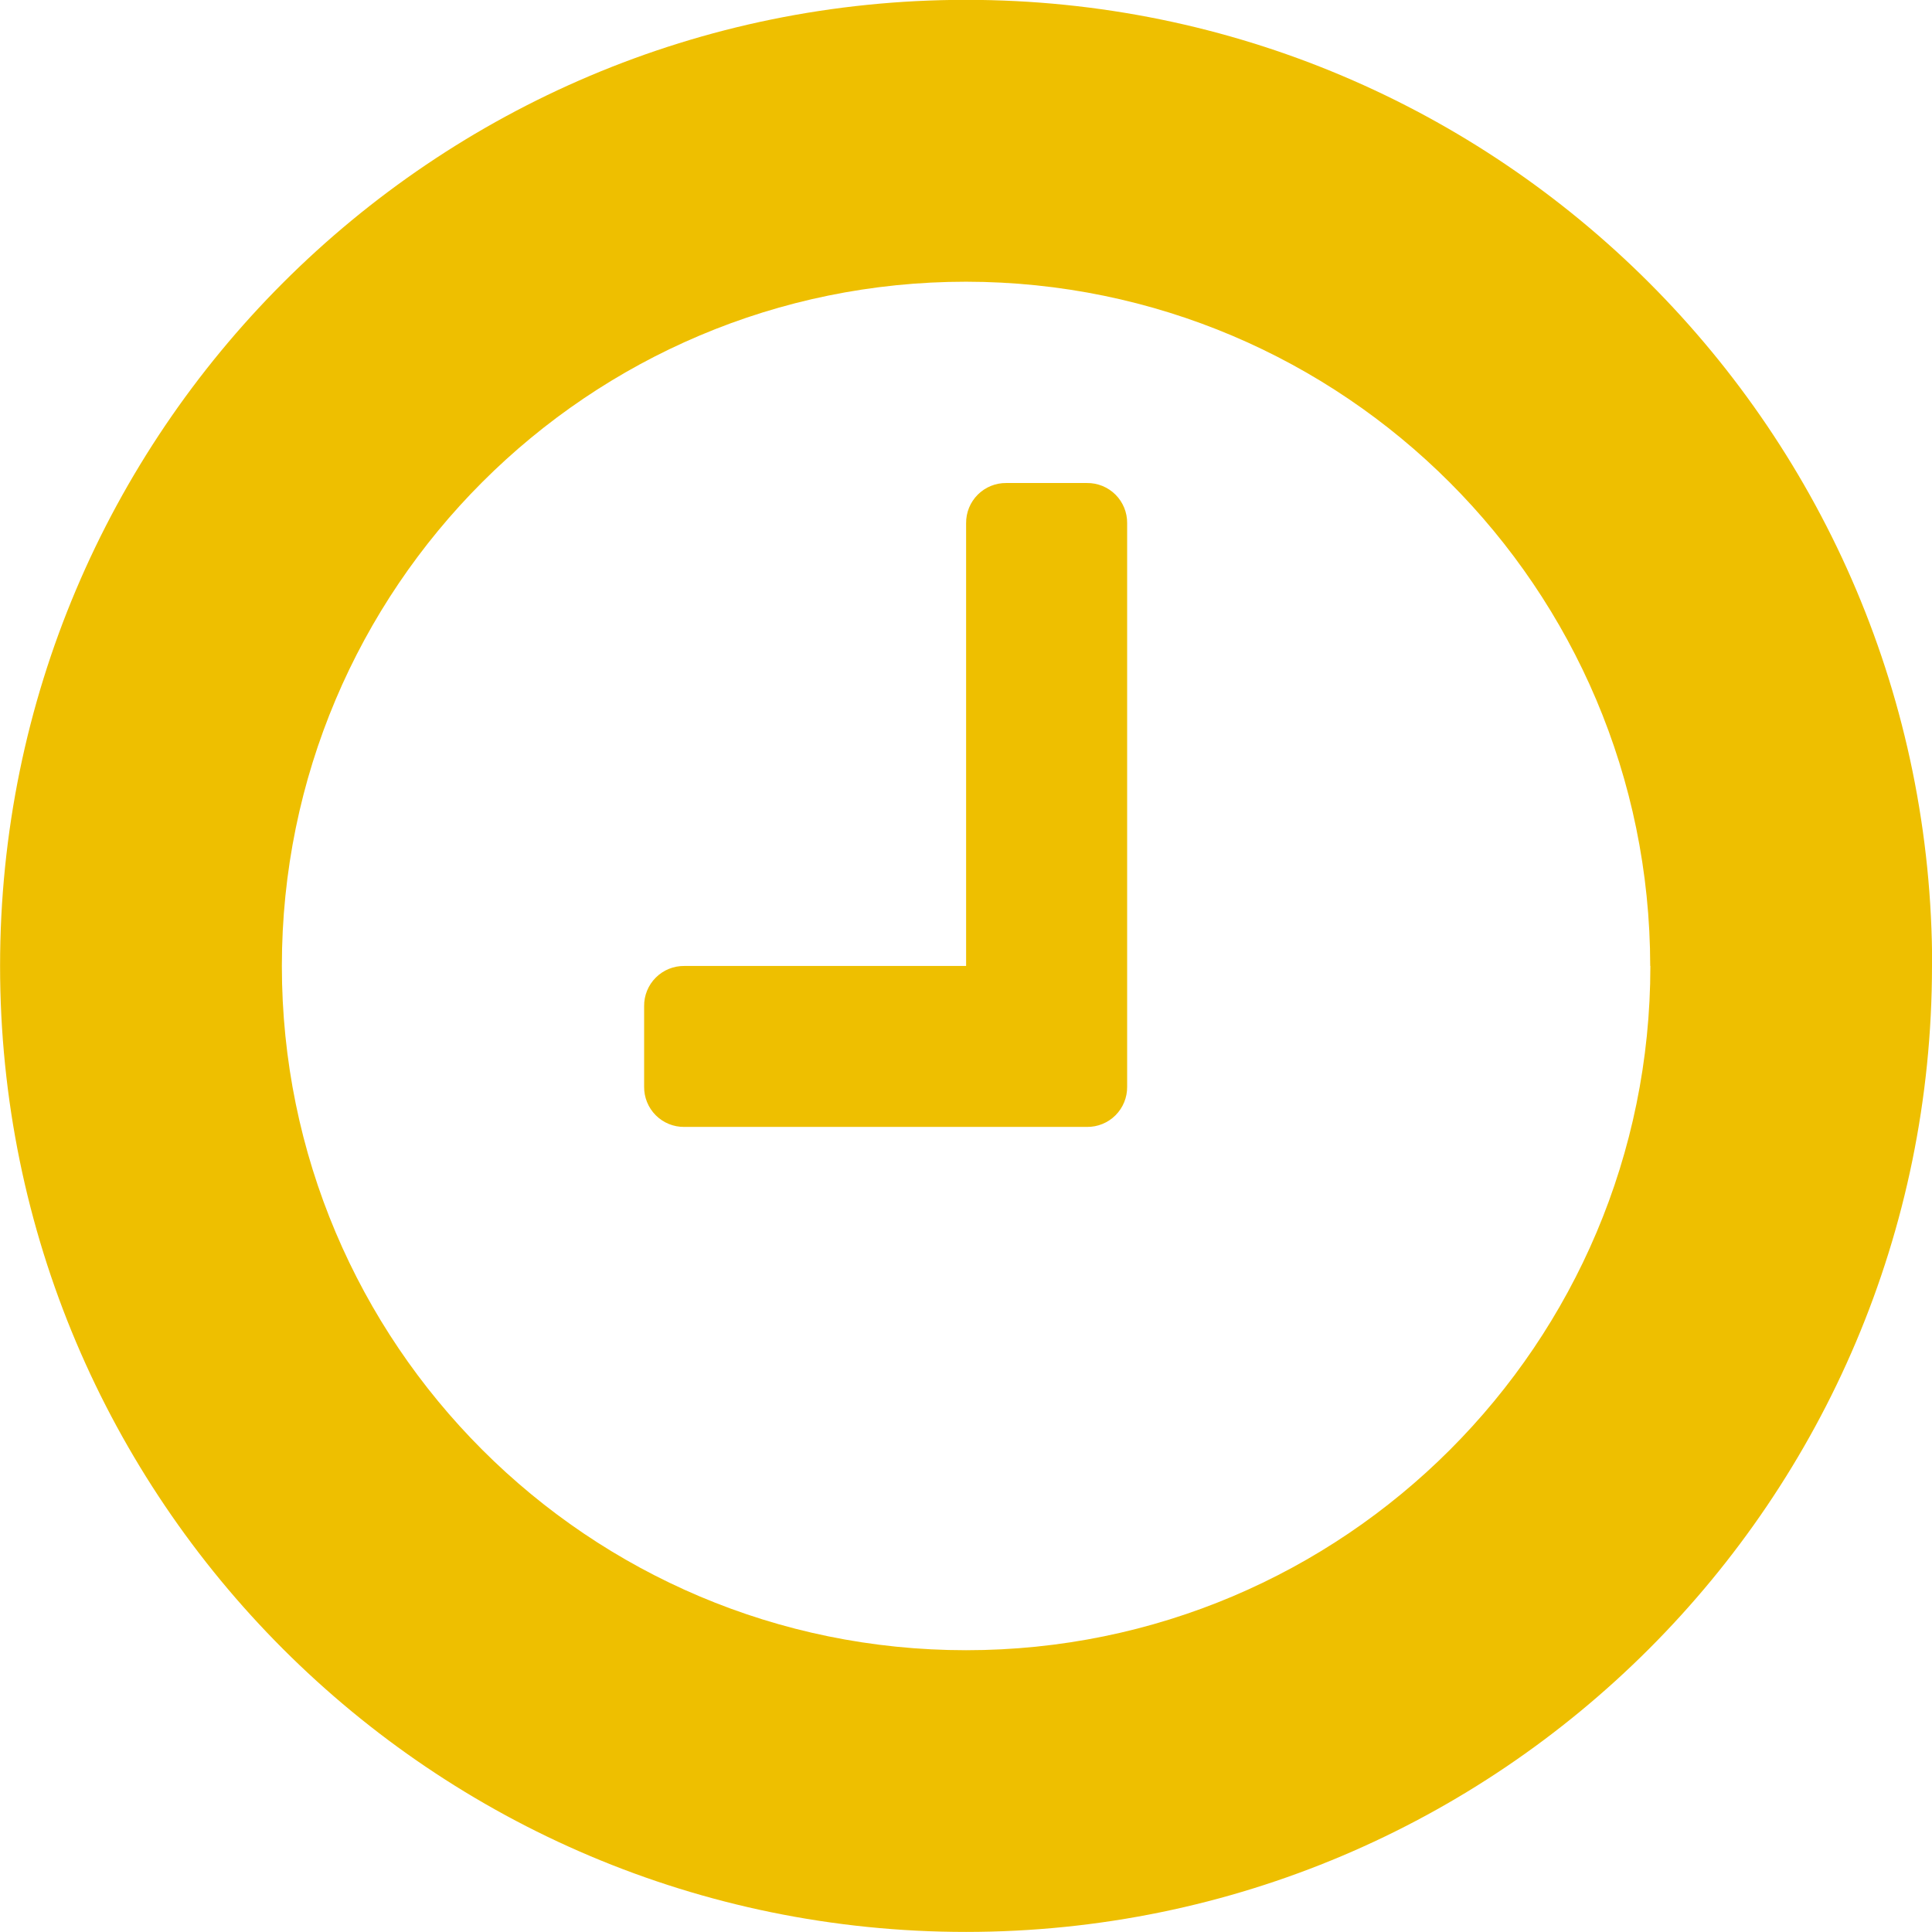
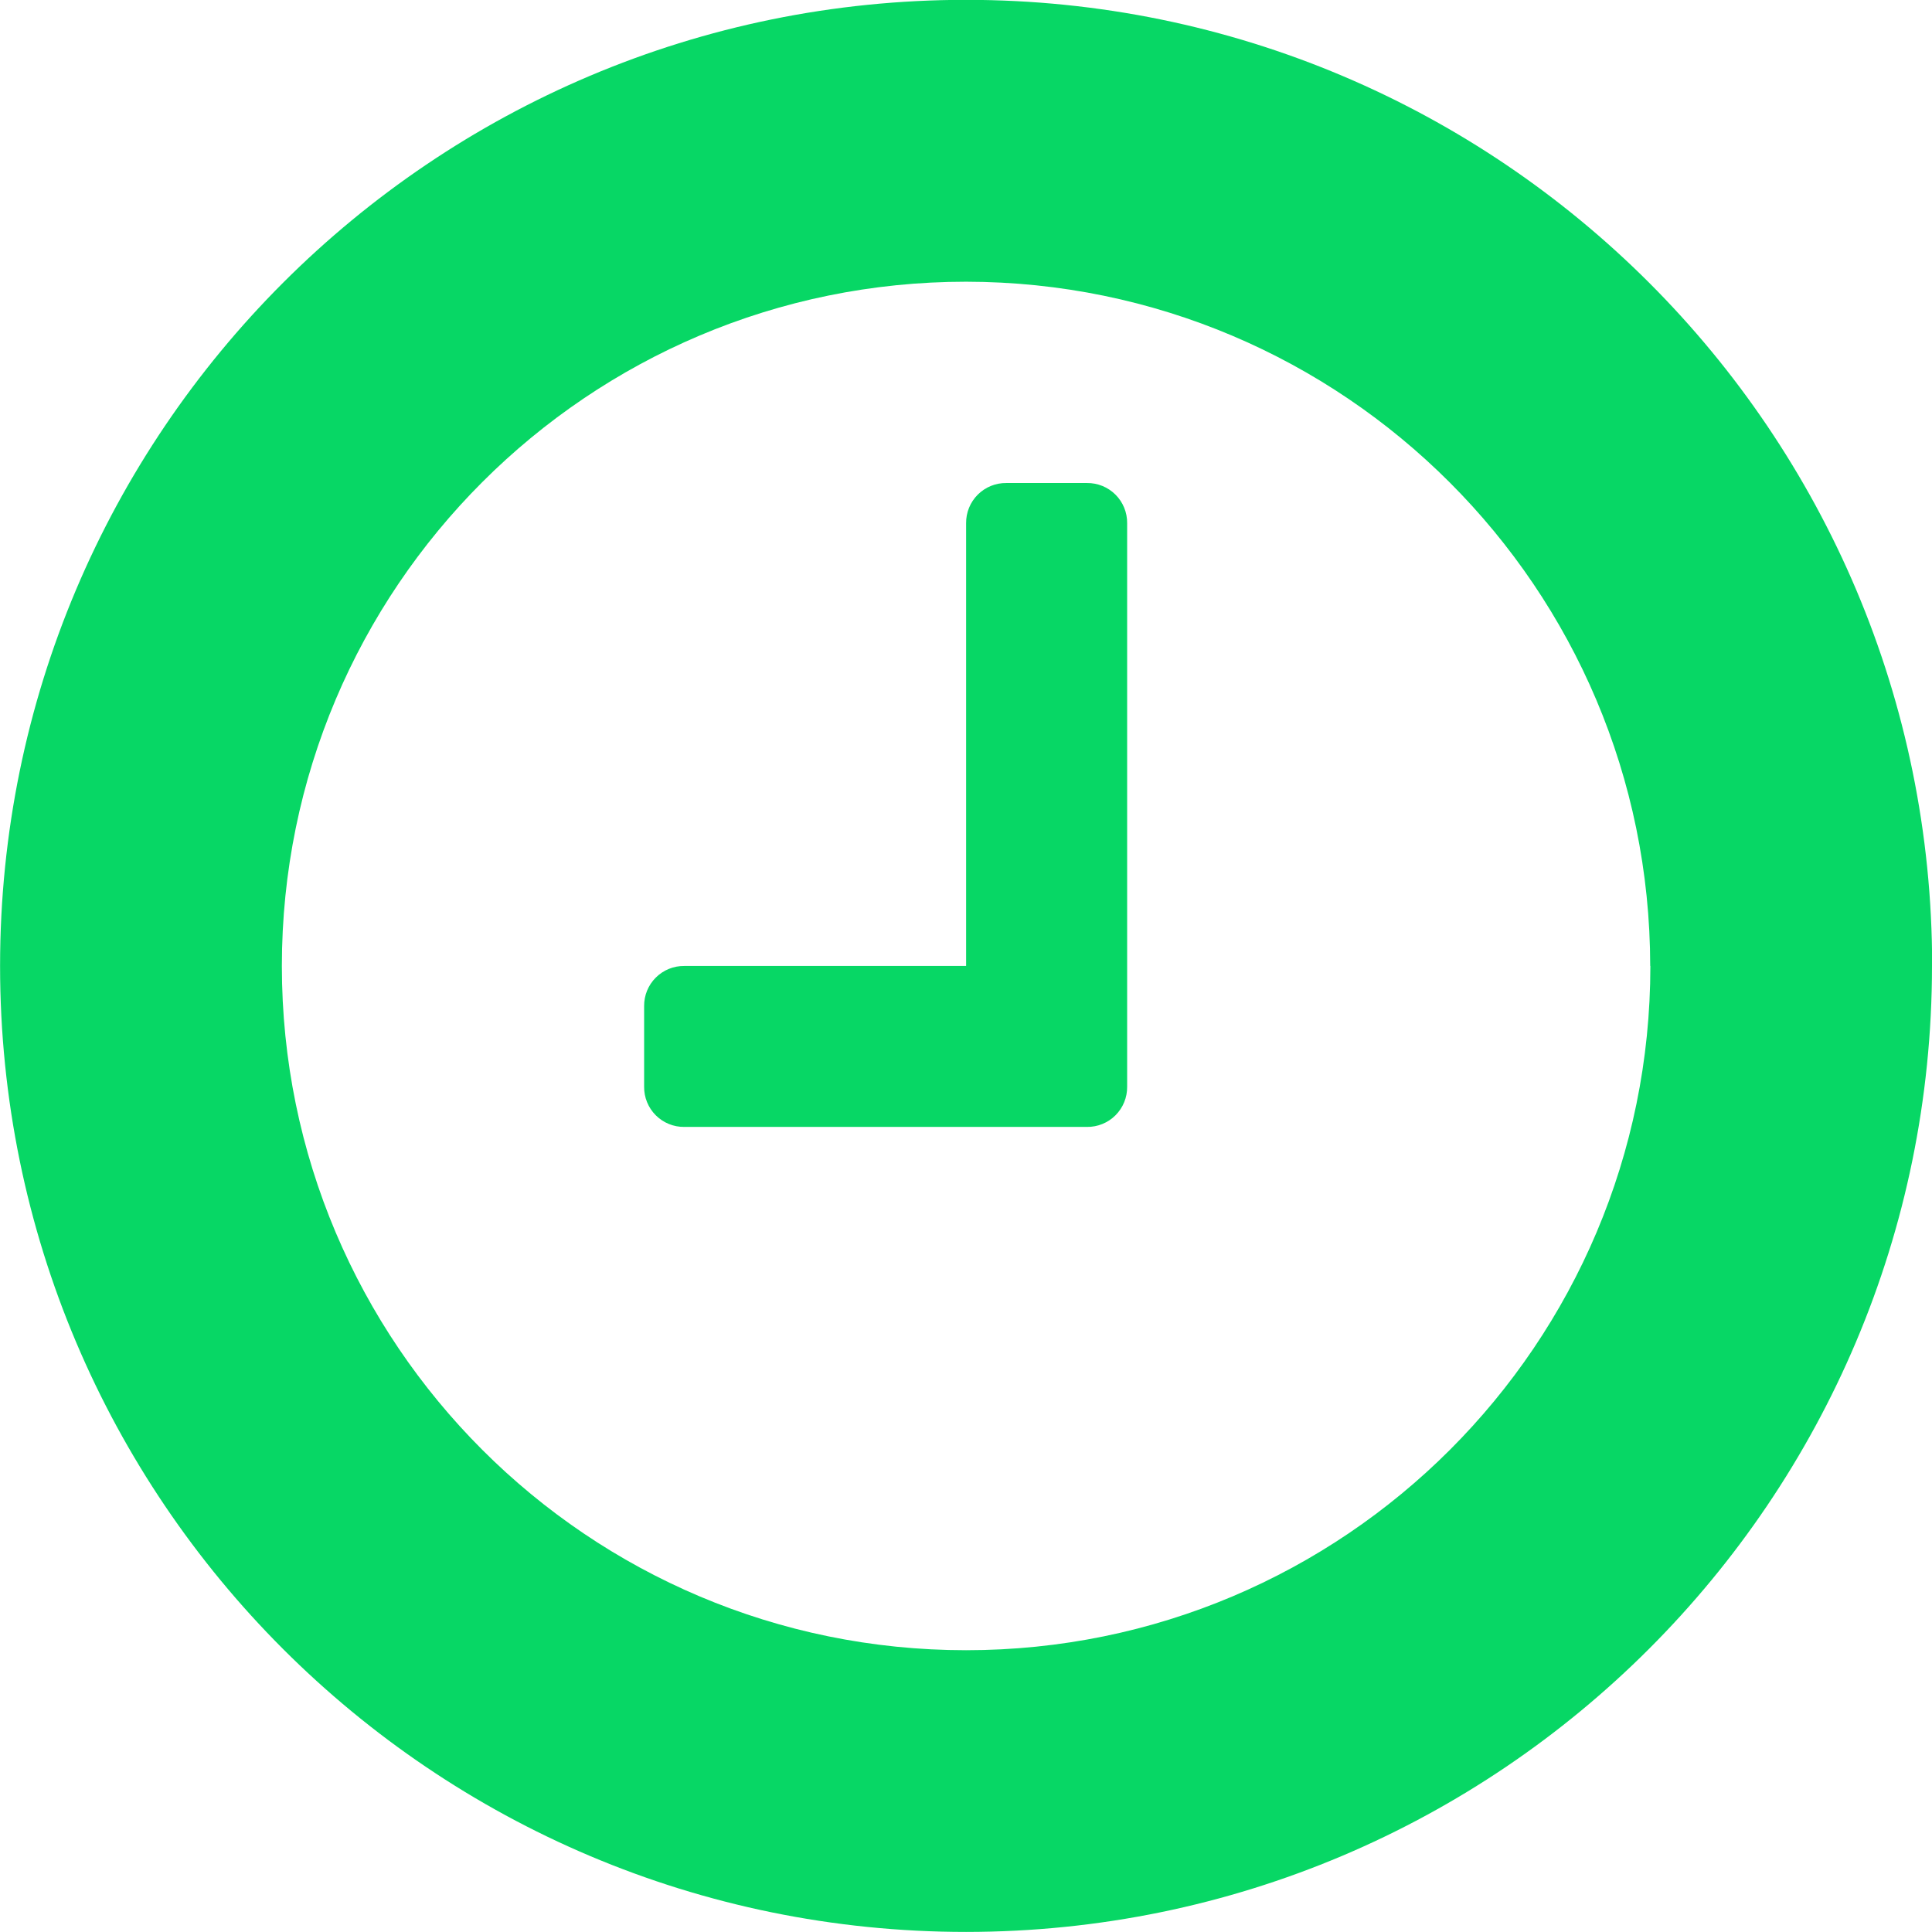
<svg xmlns="http://www.w3.org/2000/svg" width="25.711" height="25.711" viewBox="0 0 25.711 25.711">
-   <path id="_" data-name="" d="M1310,94.395a.529.529,0,0,0-.536-.535h-1.071a.529.529,0,0,0-.536.535v5.892h-3.749a.529.529,0,0,0-.536.535v1.071a.529.529,0,0,0,.536.536h5.356a.529.529,0,0,0,.536-.536Zm6.963,5.892a9.106,9.106,0,1,1-9.106-9.106A9.115,9.115,0,0,1,1316.961,100.287Zm3.75,0a12.856,12.856,0,1,0-12.856,12.855A12.859,12.859,0,0,0,1320.711,100.287Z" transform="translate(-1295 -87.432)" fill="#eebf00" />
+   <path id="_" data-name="" d="M1310,94.395a.529.529,0,0,0-.536-.535h-1.071a.529.529,0,0,0-.536.535v5.892h-3.749a.529.529,0,0,0-.536.535v1.071a.529.529,0,0,0,.536.536h5.356a.529.529,0,0,0,.536-.536Zm6.963,5.892a9.106,9.106,0,1,1-9.106-9.106A9.115,9.115,0,0,1,1316.961,100.287Zm3.75,0a12.856,12.856,0,1,0-12.856,12.855A12.859,12.859,0,0,0,1320.711,100.287Z" transform="translate(-1295 -87.432)" fill="#07D765" />
</svg>
